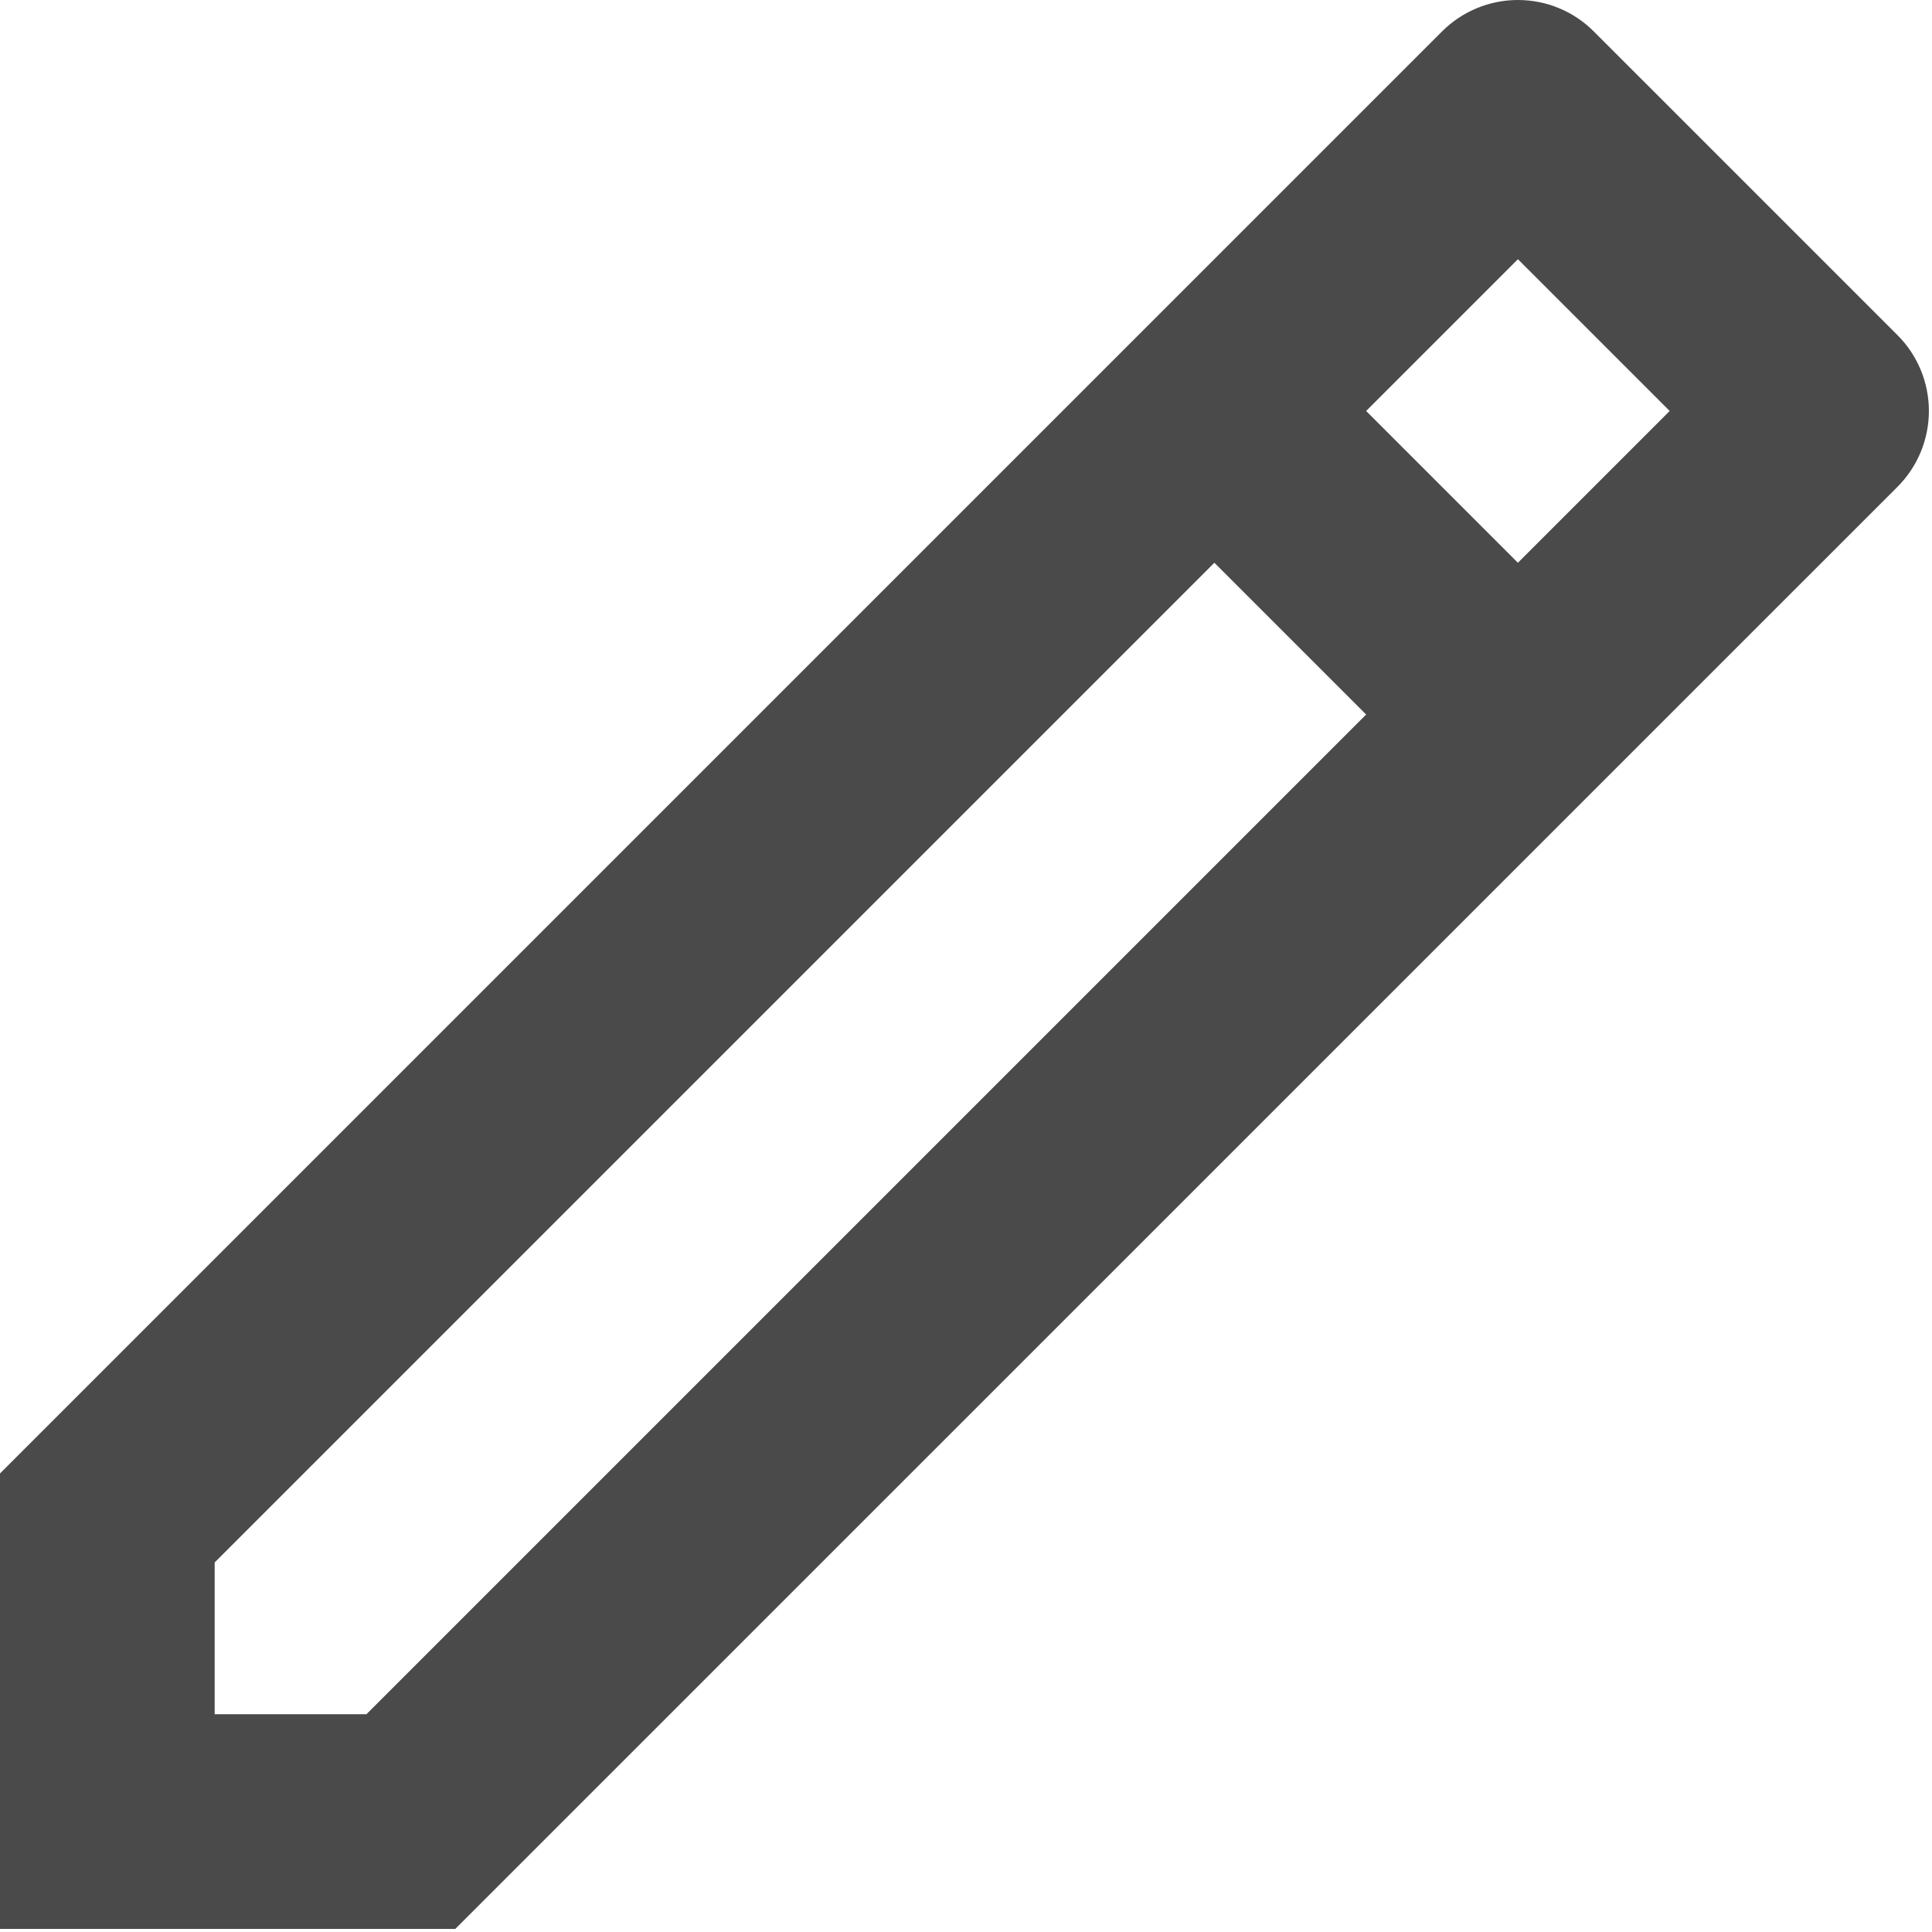
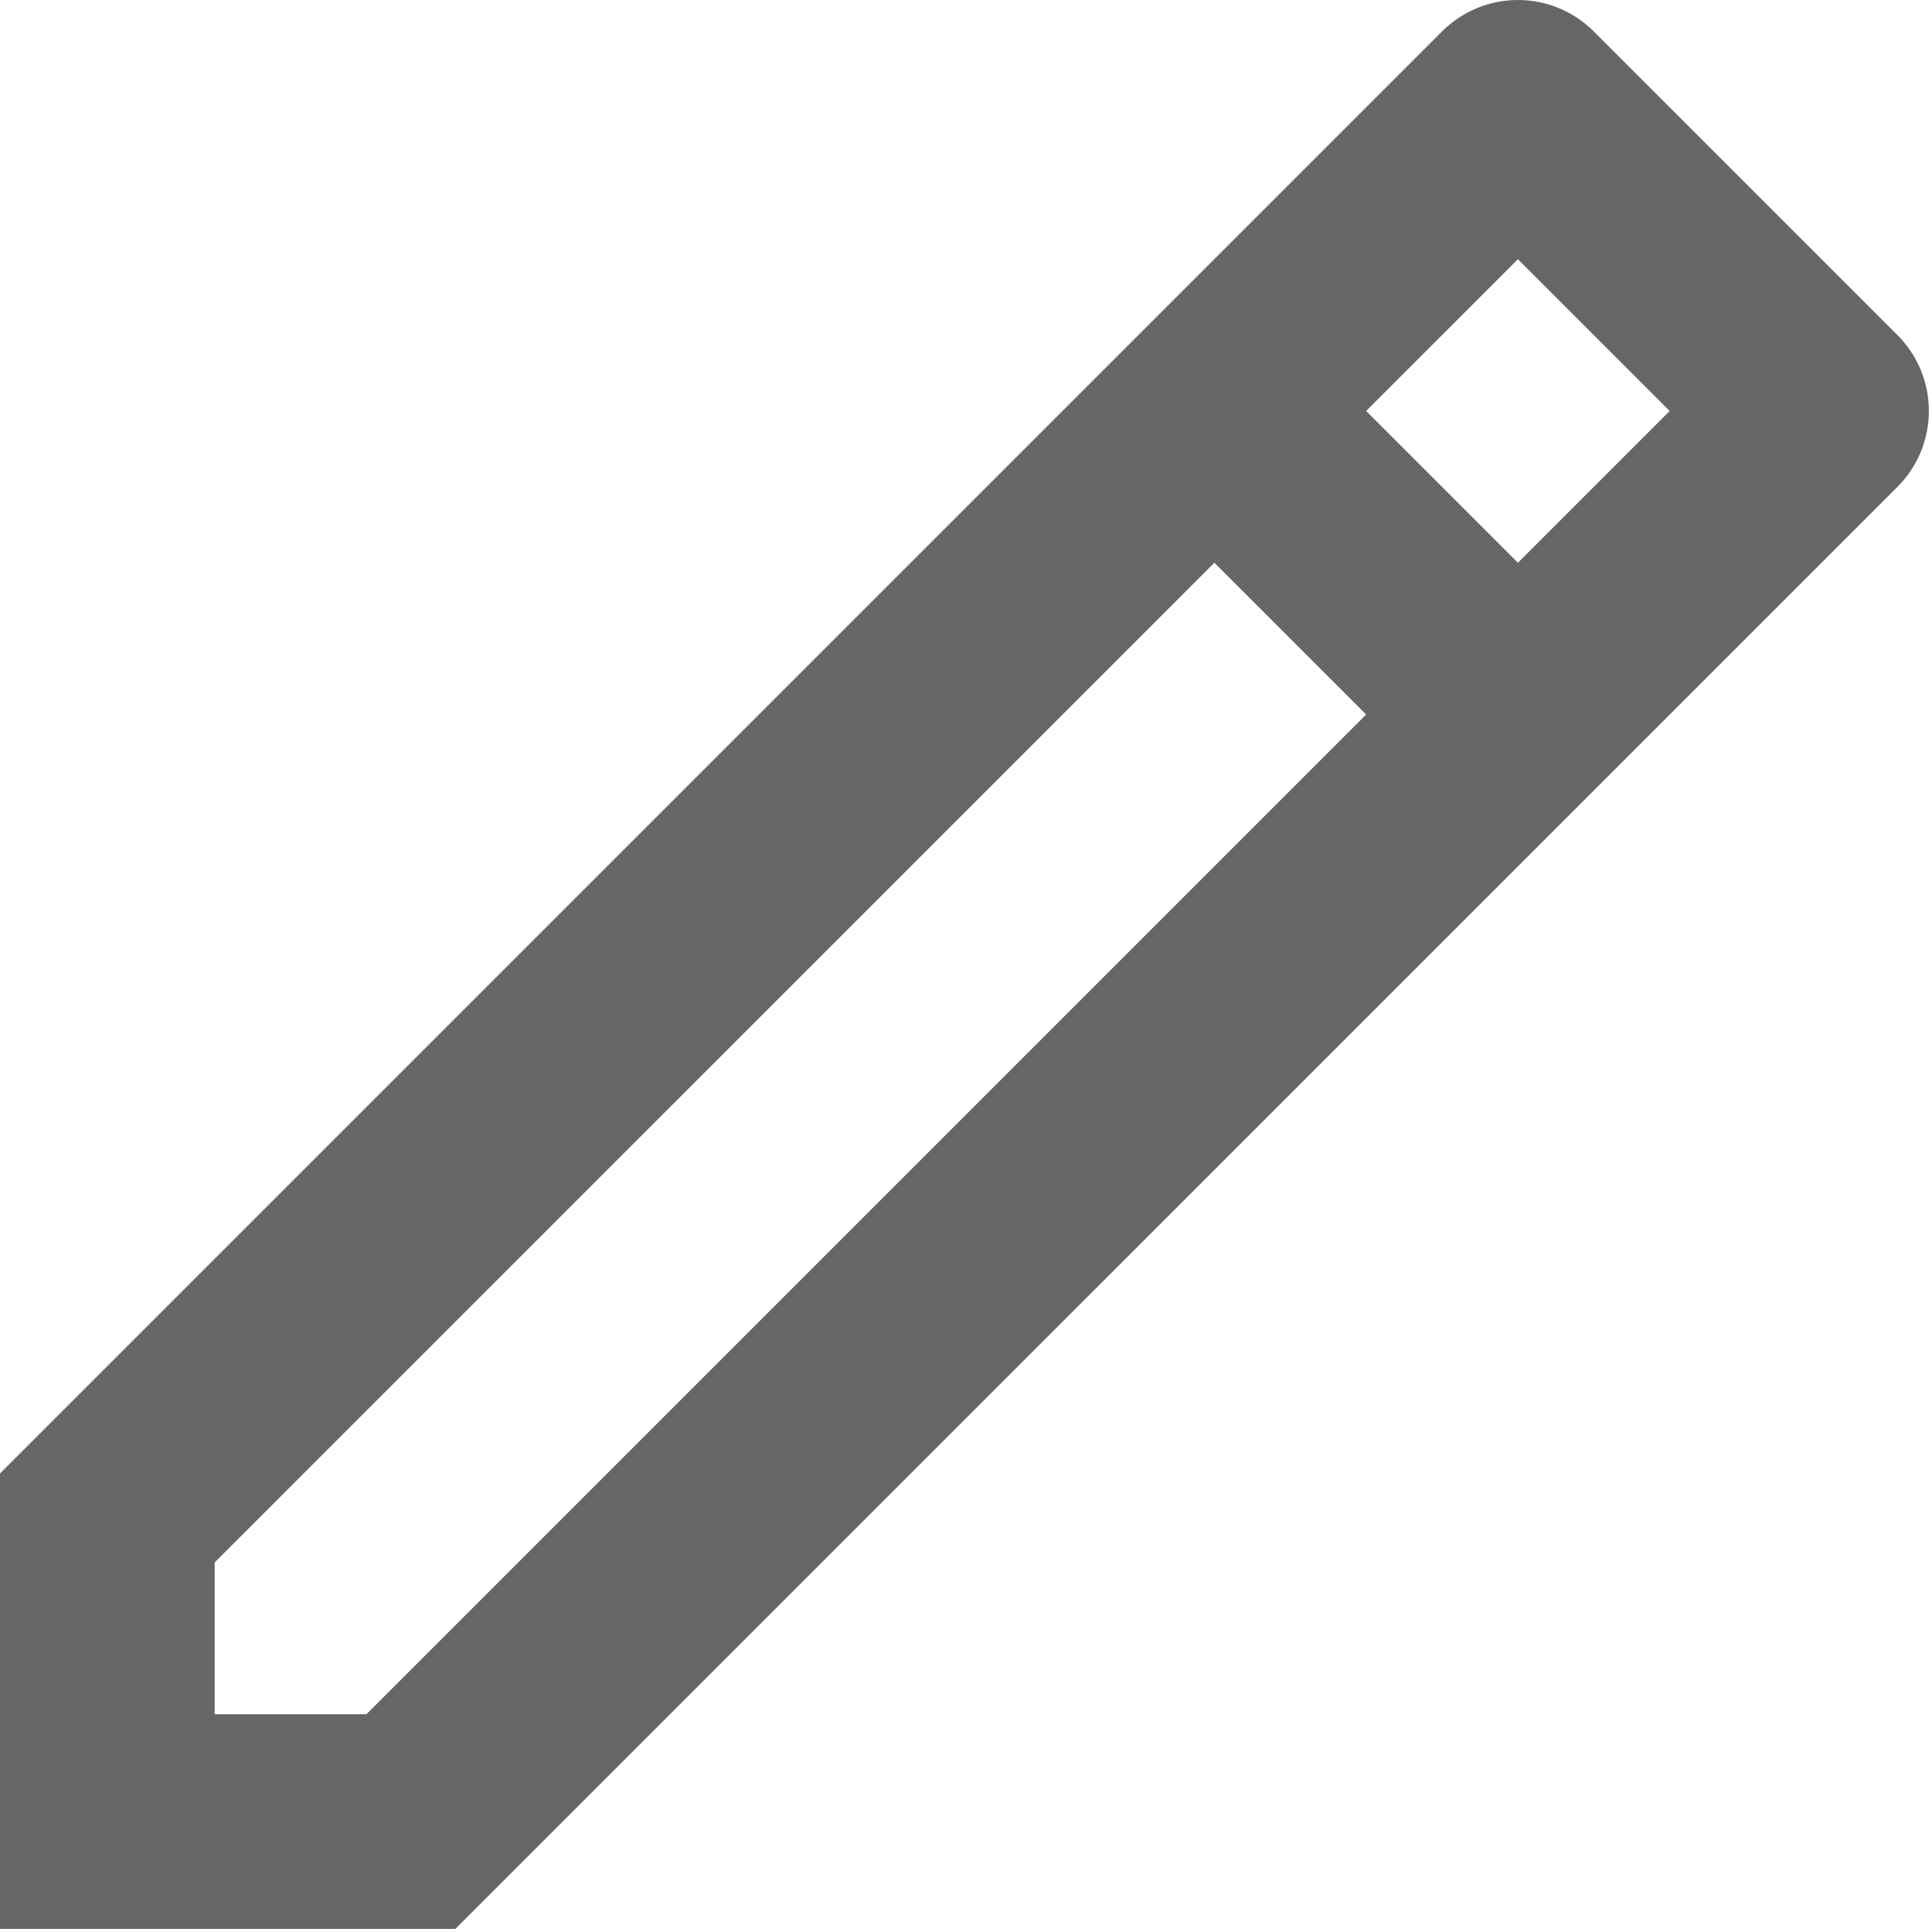
<svg xmlns="http://www.w3.org/2000/svg" width="18" height="18" viewBox="0 0 18 18" fill="none">
-   <path d="M12.728 6.657L11.314 5.243L2 14.557V15.971H3.414L12.728 6.657ZM14.142 5.243L15.556 3.829L14.142 2.415L12.728 3.829L14.142 5.243ZM4.242 17.971H0V13.728L13.435 0.293C13.623 0.105 13.877 0 14.142 0C14.407 0 14.662 0.105 14.849 0.293L17.678 3.122C17.866 3.309 17.971 3.564 17.971 3.829C17.971 4.094 17.866 4.348 17.678 4.536L4.242 17.971Z" fill="#4A4A4A" />
+   <path d="M12.728 6.657L11.314 5.243L2 14.557V15.971H3.414L12.728 6.657ZM14.142 5.243L15.556 3.829L14.142 2.415L12.728 3.829L14.142 5.243ZM4.242 17.971H0V13.728L13.435 0.293C13.623 0.105 13.877 0 14.142 0C14.407 0 14.662 0.105 14.849 0.293L17.678 3.122C17.866 3.309 17.971 3.564 17.971 3.829C17.971 4.094 17.866 4.348 17.678 4.536L4.242 17.971Z" fill="#666667" />
</svg>
